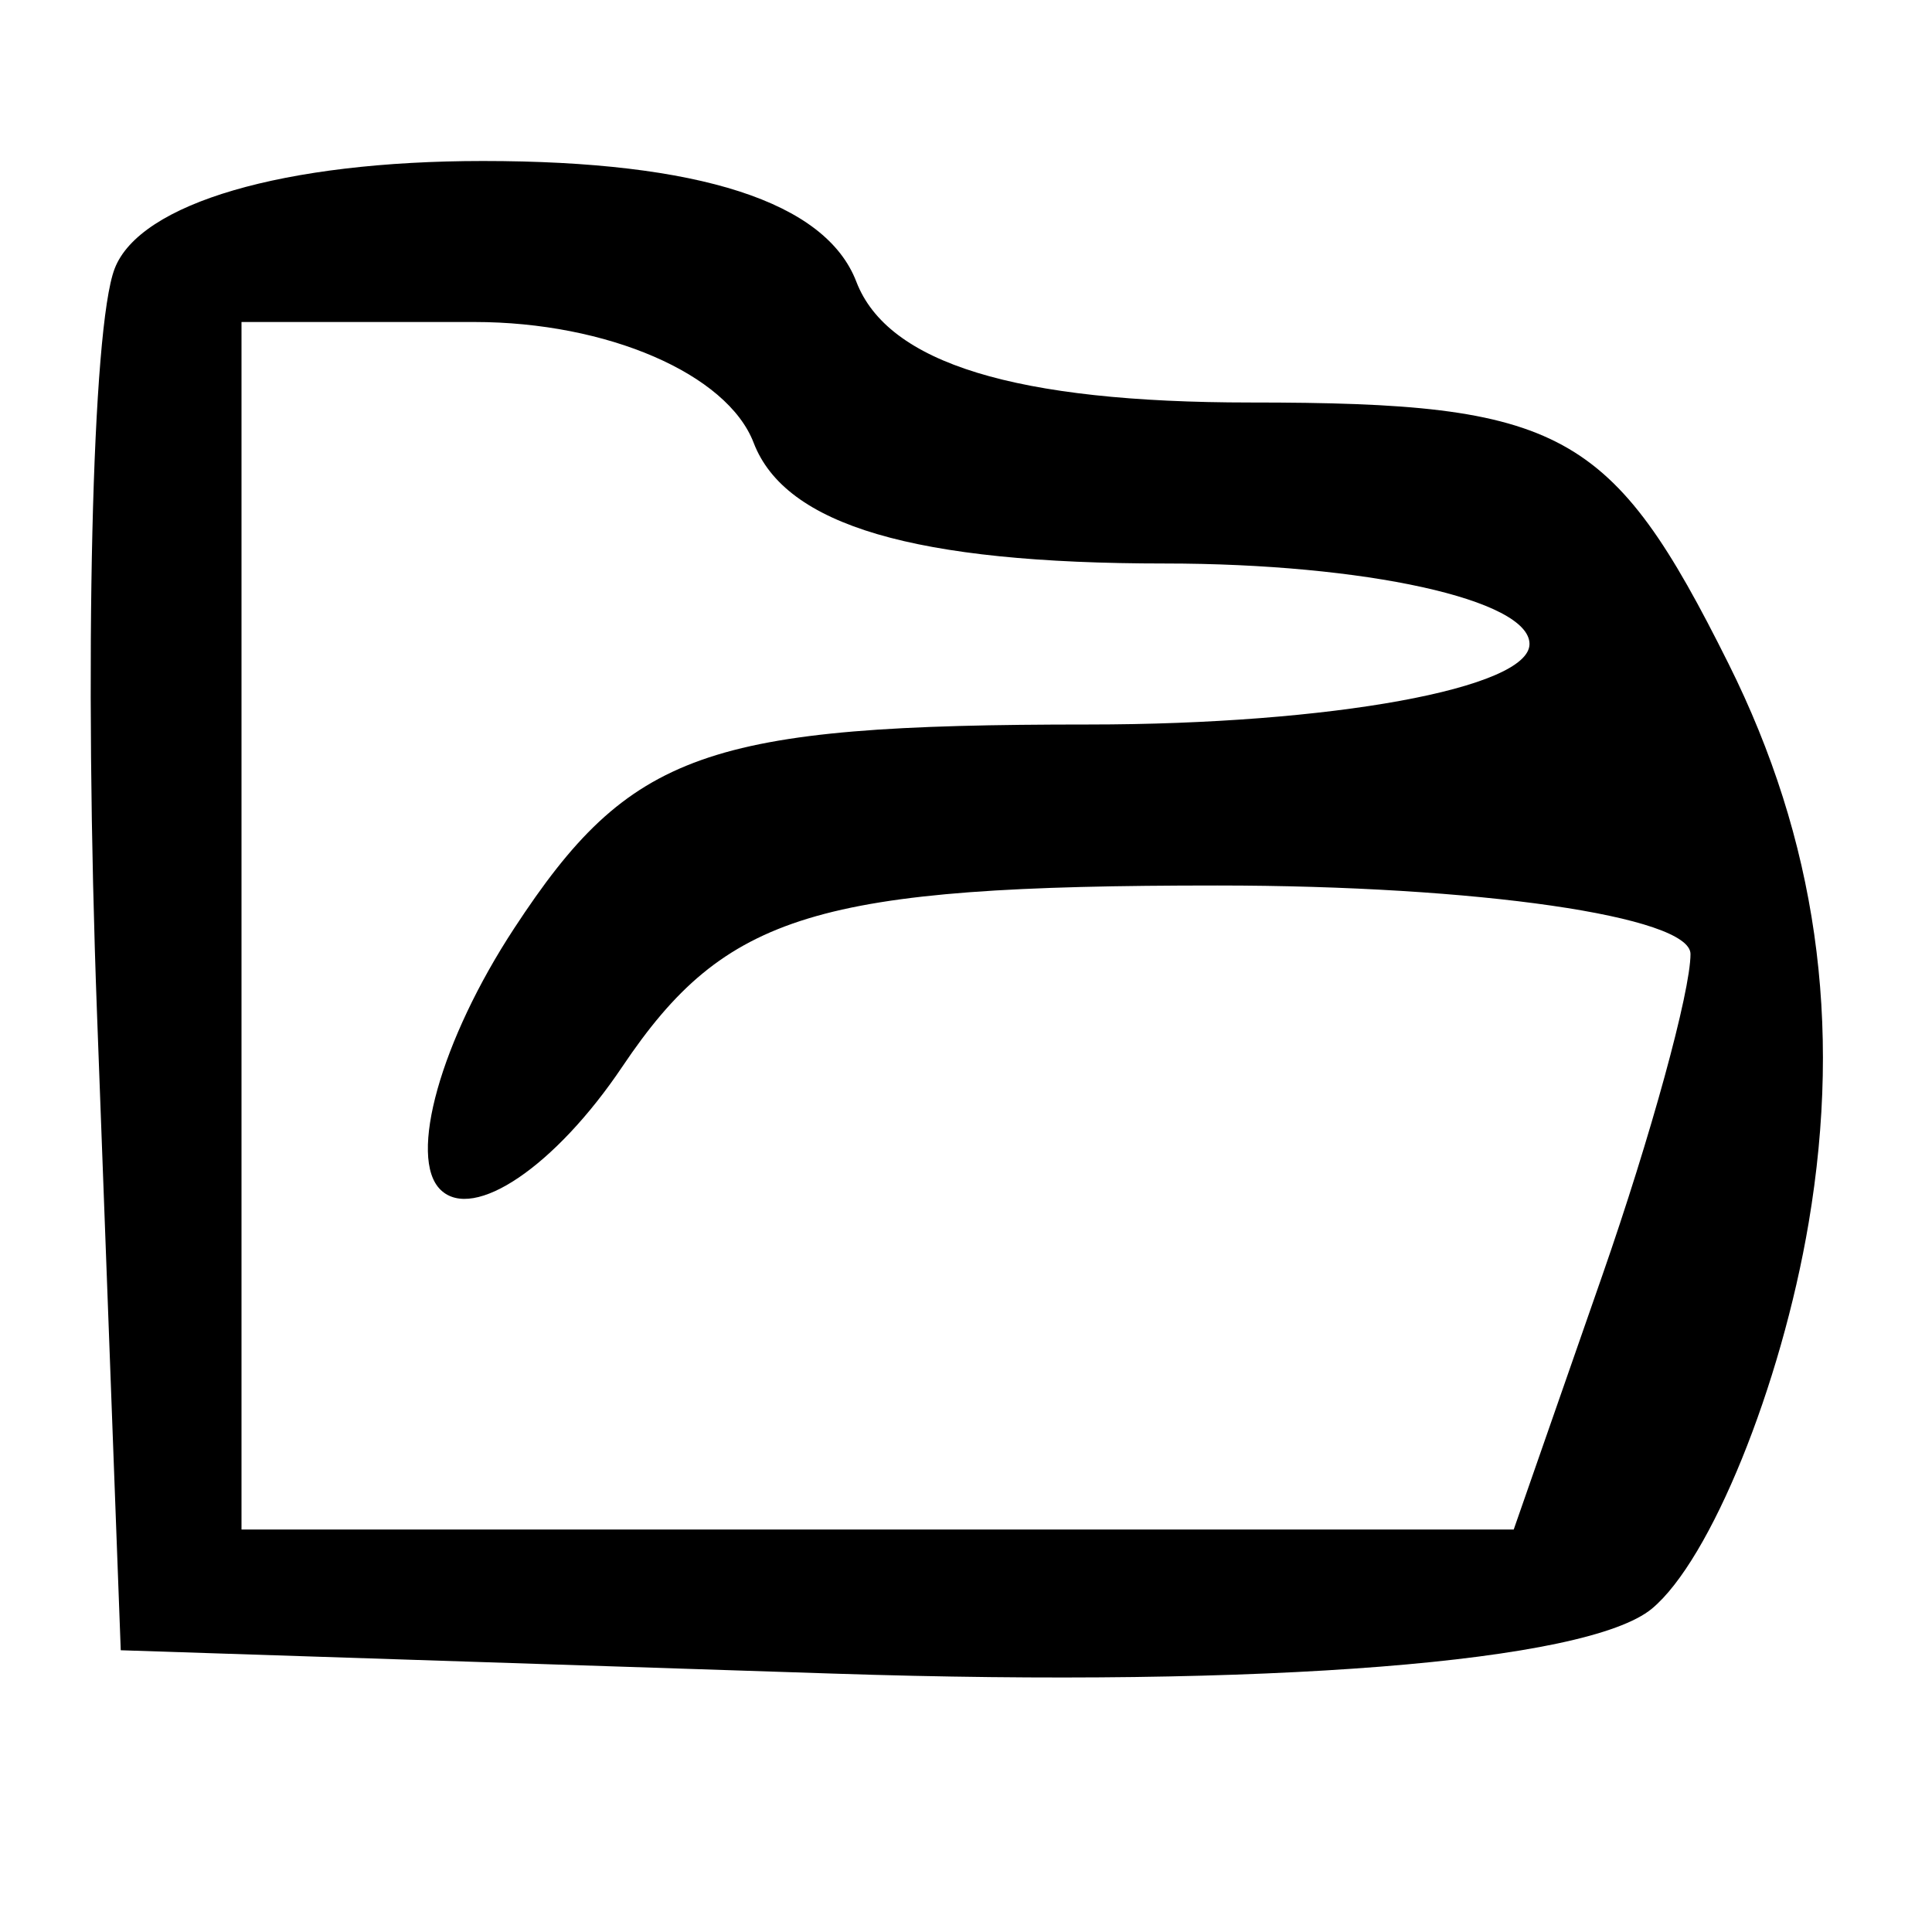
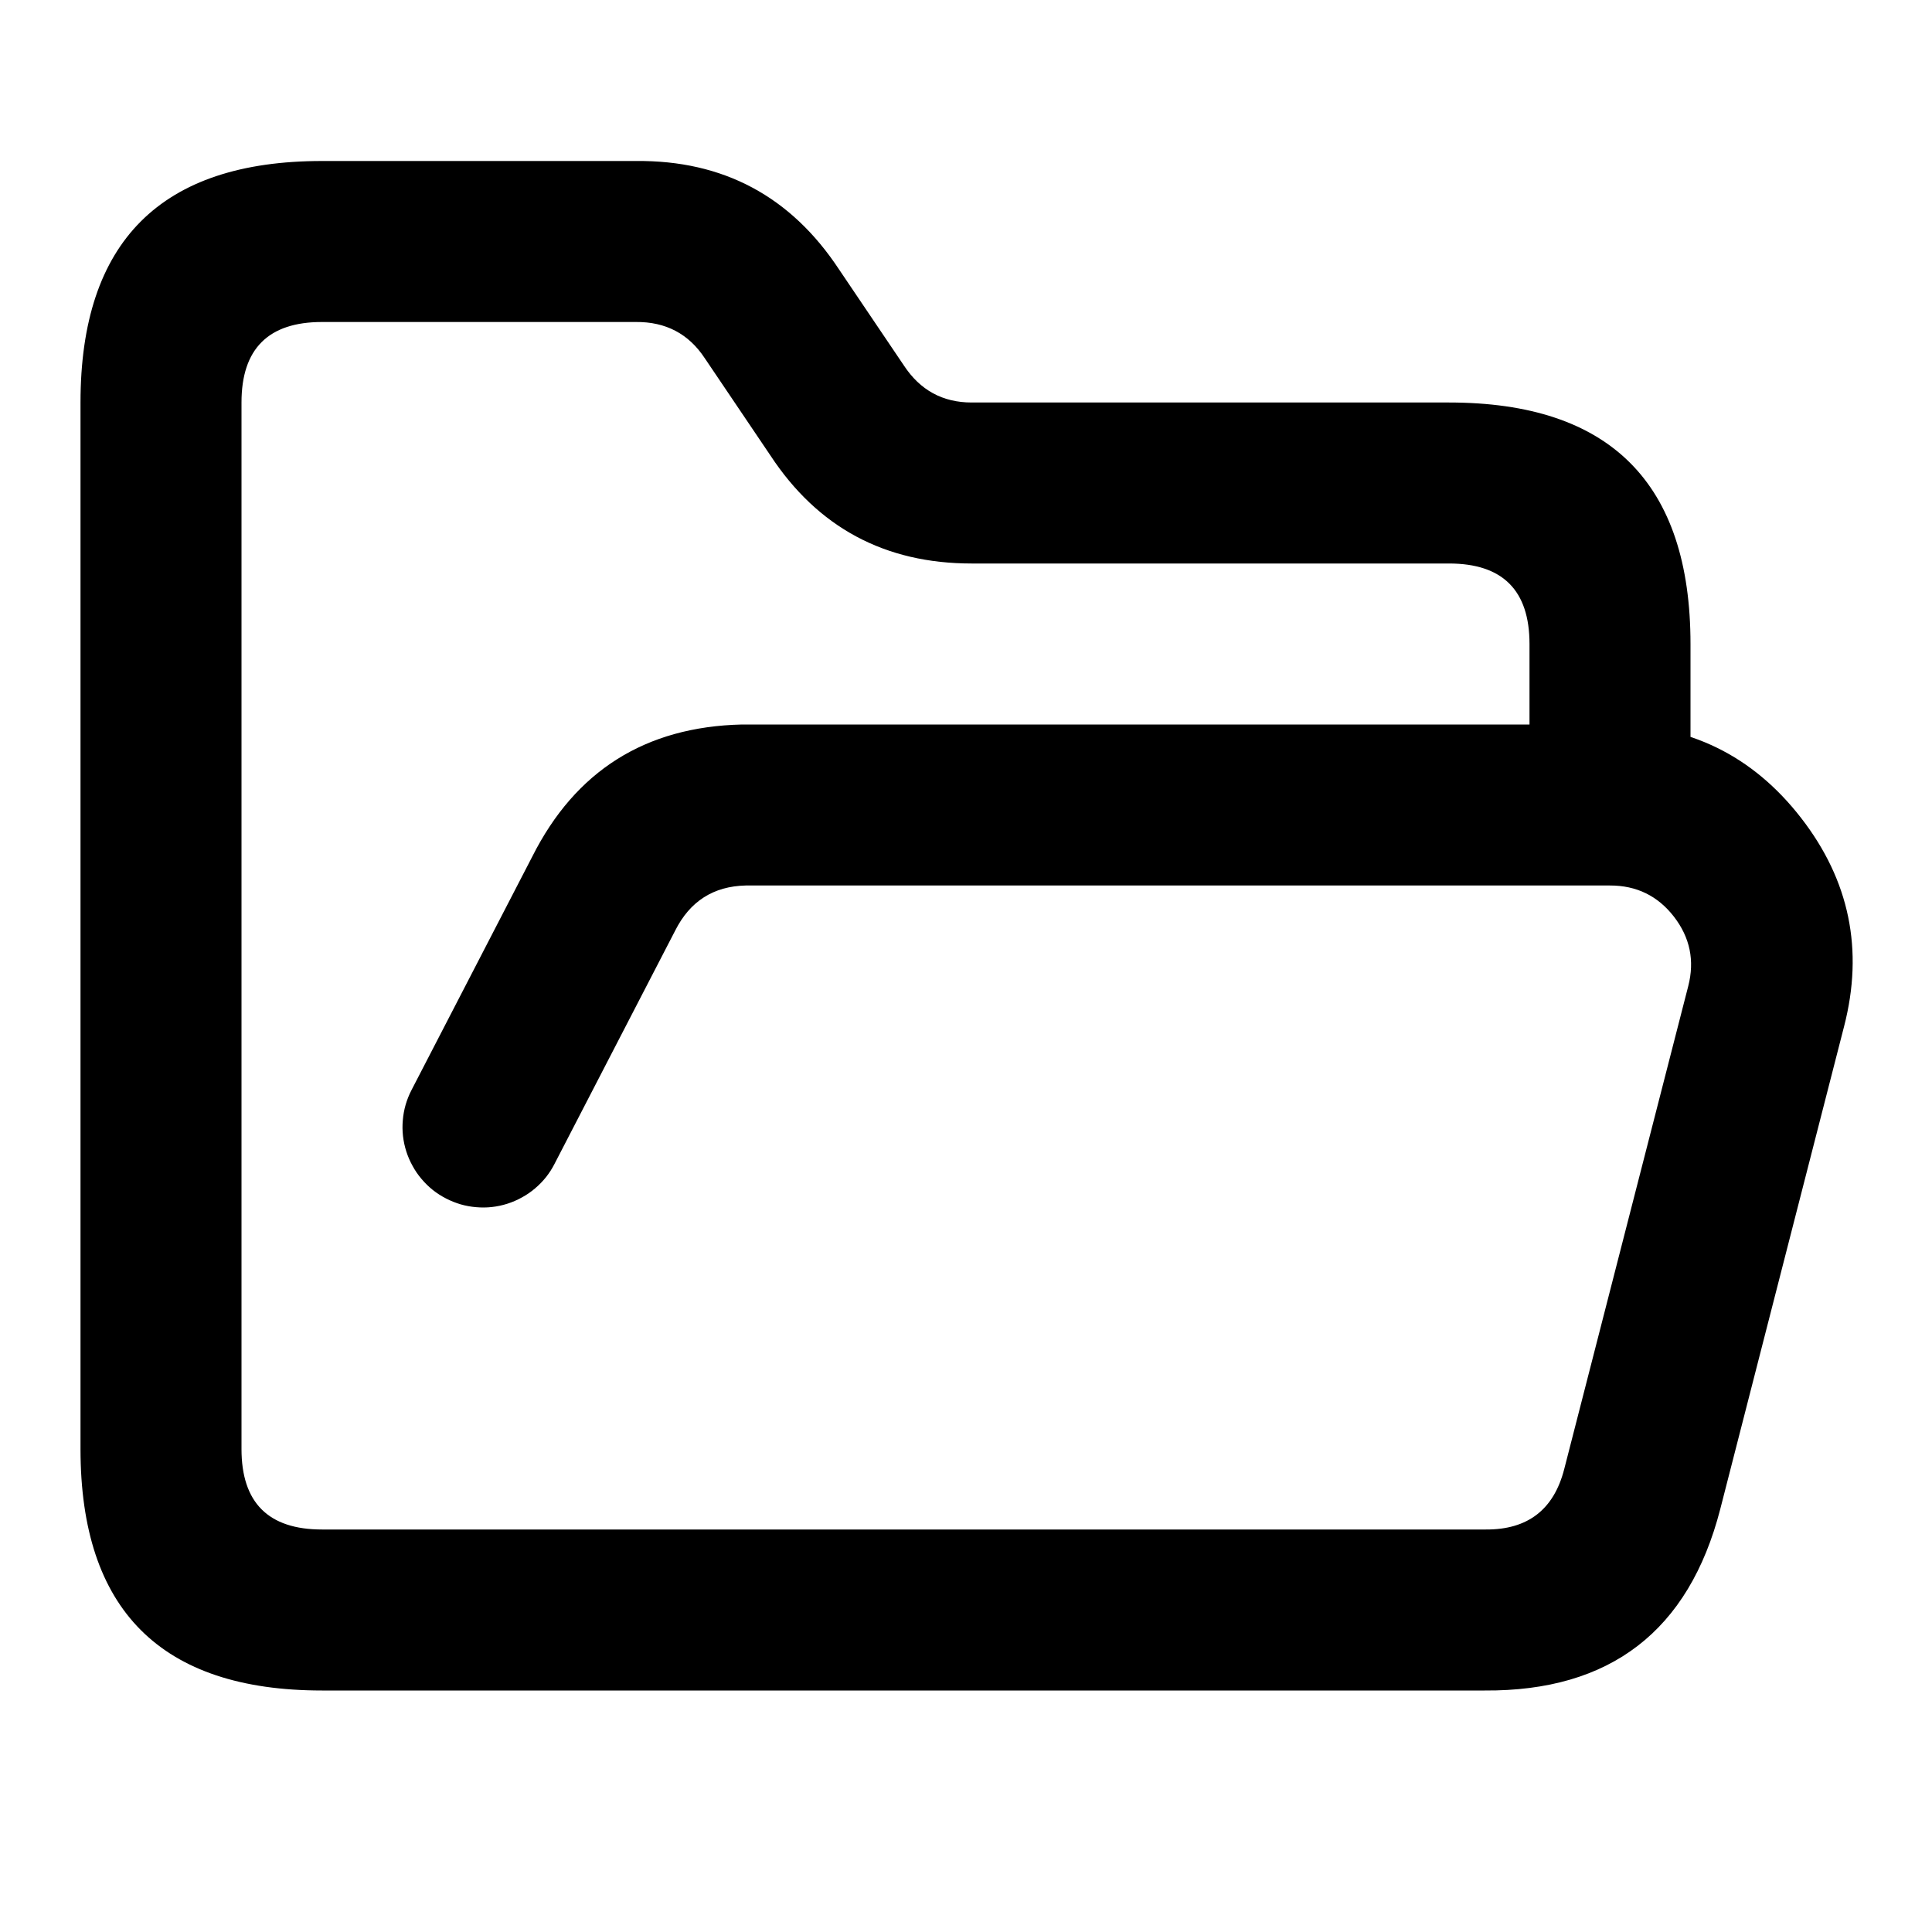
<svg xmlns="http://www.w3.org/2000/svg" width="24" height="24" viewBox="0 0 24 24" version="1.1">
-   <path d="M 6 2 C 3.529 2, 1.736 2.524, 1.424 3.338 C 1.141 4.075, 1.043 8.237, 1.205 12.588 L 1.500 20.500 10.349 20.790 C 15.734 20.967, 19.716 20.651, 20.521 19.983 C 21.248 19.379, 22.125 17.222, 22.468 15.189 C 22.888 12.702, 22.563 10.431, 21.473 8.246 C 20.021 5.335, 19.407 5, 15.534 5 C 12.616 5, 11.027 4.513, 10.638 3.500 C 10.257 2.507, 8.689 2, 6 2 M 5.893 4 L 3 4 3 11.500 L 3 19 10.902 19 L 18.804 19 19.902 15.851 C 20.506 14.119, 21 12.319, 21 11.851 C 21 11.383, 18.355 11, 15.122 11 C 10.141 11, 9.013 11.343, 7.731 13.250 C 6.899 14.488, 5.883 15.177, 5.474 14.781 C 5.064 14.386, 5.475 12.923, 6.388 11.531 C 7.828 9.333, 8.766 9, 13.523 9 C 16.535 9, 19 8.550, 19 8 C 19 7.450, 16.961 7, 14.469 7 C 11.363 7, 9.756 6.528, 9.362 5.500 C 9.034 4.645, 7.542 4, 5.893 4" stroke="none" fill="#000" fill-rule="evenodd" />
+   <path d="M5.112 13.541L6.612 10.641Q7.417 9.042 9.217 9Q9.228 9 9.24 9L20 9Q21.471 8.997 22.374 10.161Q23.276 11.324 22.908 12.75L21.369 18.749Q20.783 21.016 18.443 21L4 21Q1 21 1 18L1 5Q1 2 4 2L7.9 2Q9.526 1.984 10.425 3.35L11.229 4.541Q11.531 5 12.07 5L18 5Q21 5 21 8L21 10Q21 10.098 20.981 10.195Q20.962 10.292 20.924 10.383Q20.886 10.474 20.831 10.556Q20.777 10.637 20.707 10.707Q20.637 10.777 20.556 10.831Q20.474 10.886 20.383 10.924Q20.292 10.962 20.195 10.981Q20.098 11 20 11Q19.902 11 19.805 10.981Q19.708 10.962 19.617 10.924Q19.526 10.886 19.444 10.831Q19.363 10.777 19.293 10.707Q19.223 10.637 19.169 10.556Q19.114 10.474 19.076 10.383Q19.038 10.292 19.019 10.195Q19 10.098 19 10L19 8Q19 7 18 7L12.07 7Q10.454 7 9.571 5.659L8.755 4.45Q8.455 3.995 7.9 4L4 4Q3 4 3 5L3 18Q3 19 4 19L18.457 19Q19.237 19.005 19.431 18.251L20.972 12.25Q21.094 11.775 20.794 11.387Q20.493 10.999 20 11L9.24 11L9.24 10L9.263 11Q8.663 11.014 8.388 11.559L6.888 14.459Q6.843 14.547 6.782 14.624Q6.72 14.701 6.645 14.764Q6.57 14.828 6.483 14.875Q6.397 14.923 6.303 14.953Q6.209 14.983 6.111 14.994Q6.014 15.005 5.915 14.996Q5.817 14.988 5.723 14.961Q5.628 14.933 5.541 14.888Q5.453 14.843 5.376 14.782Q5.299 14.72 5.236 14.645Q5.172 14.57 5.125 14.483Q5.077 14.397 5.047 14.303Q5.017 14.209 5.006 14.111Q4.995 14.014 5.004 13.915Q5.012 13.817 5.039 13.723Q5.067 13.628 5.112 13.541Z" stroke="none" fill="#000" />
</svg>
